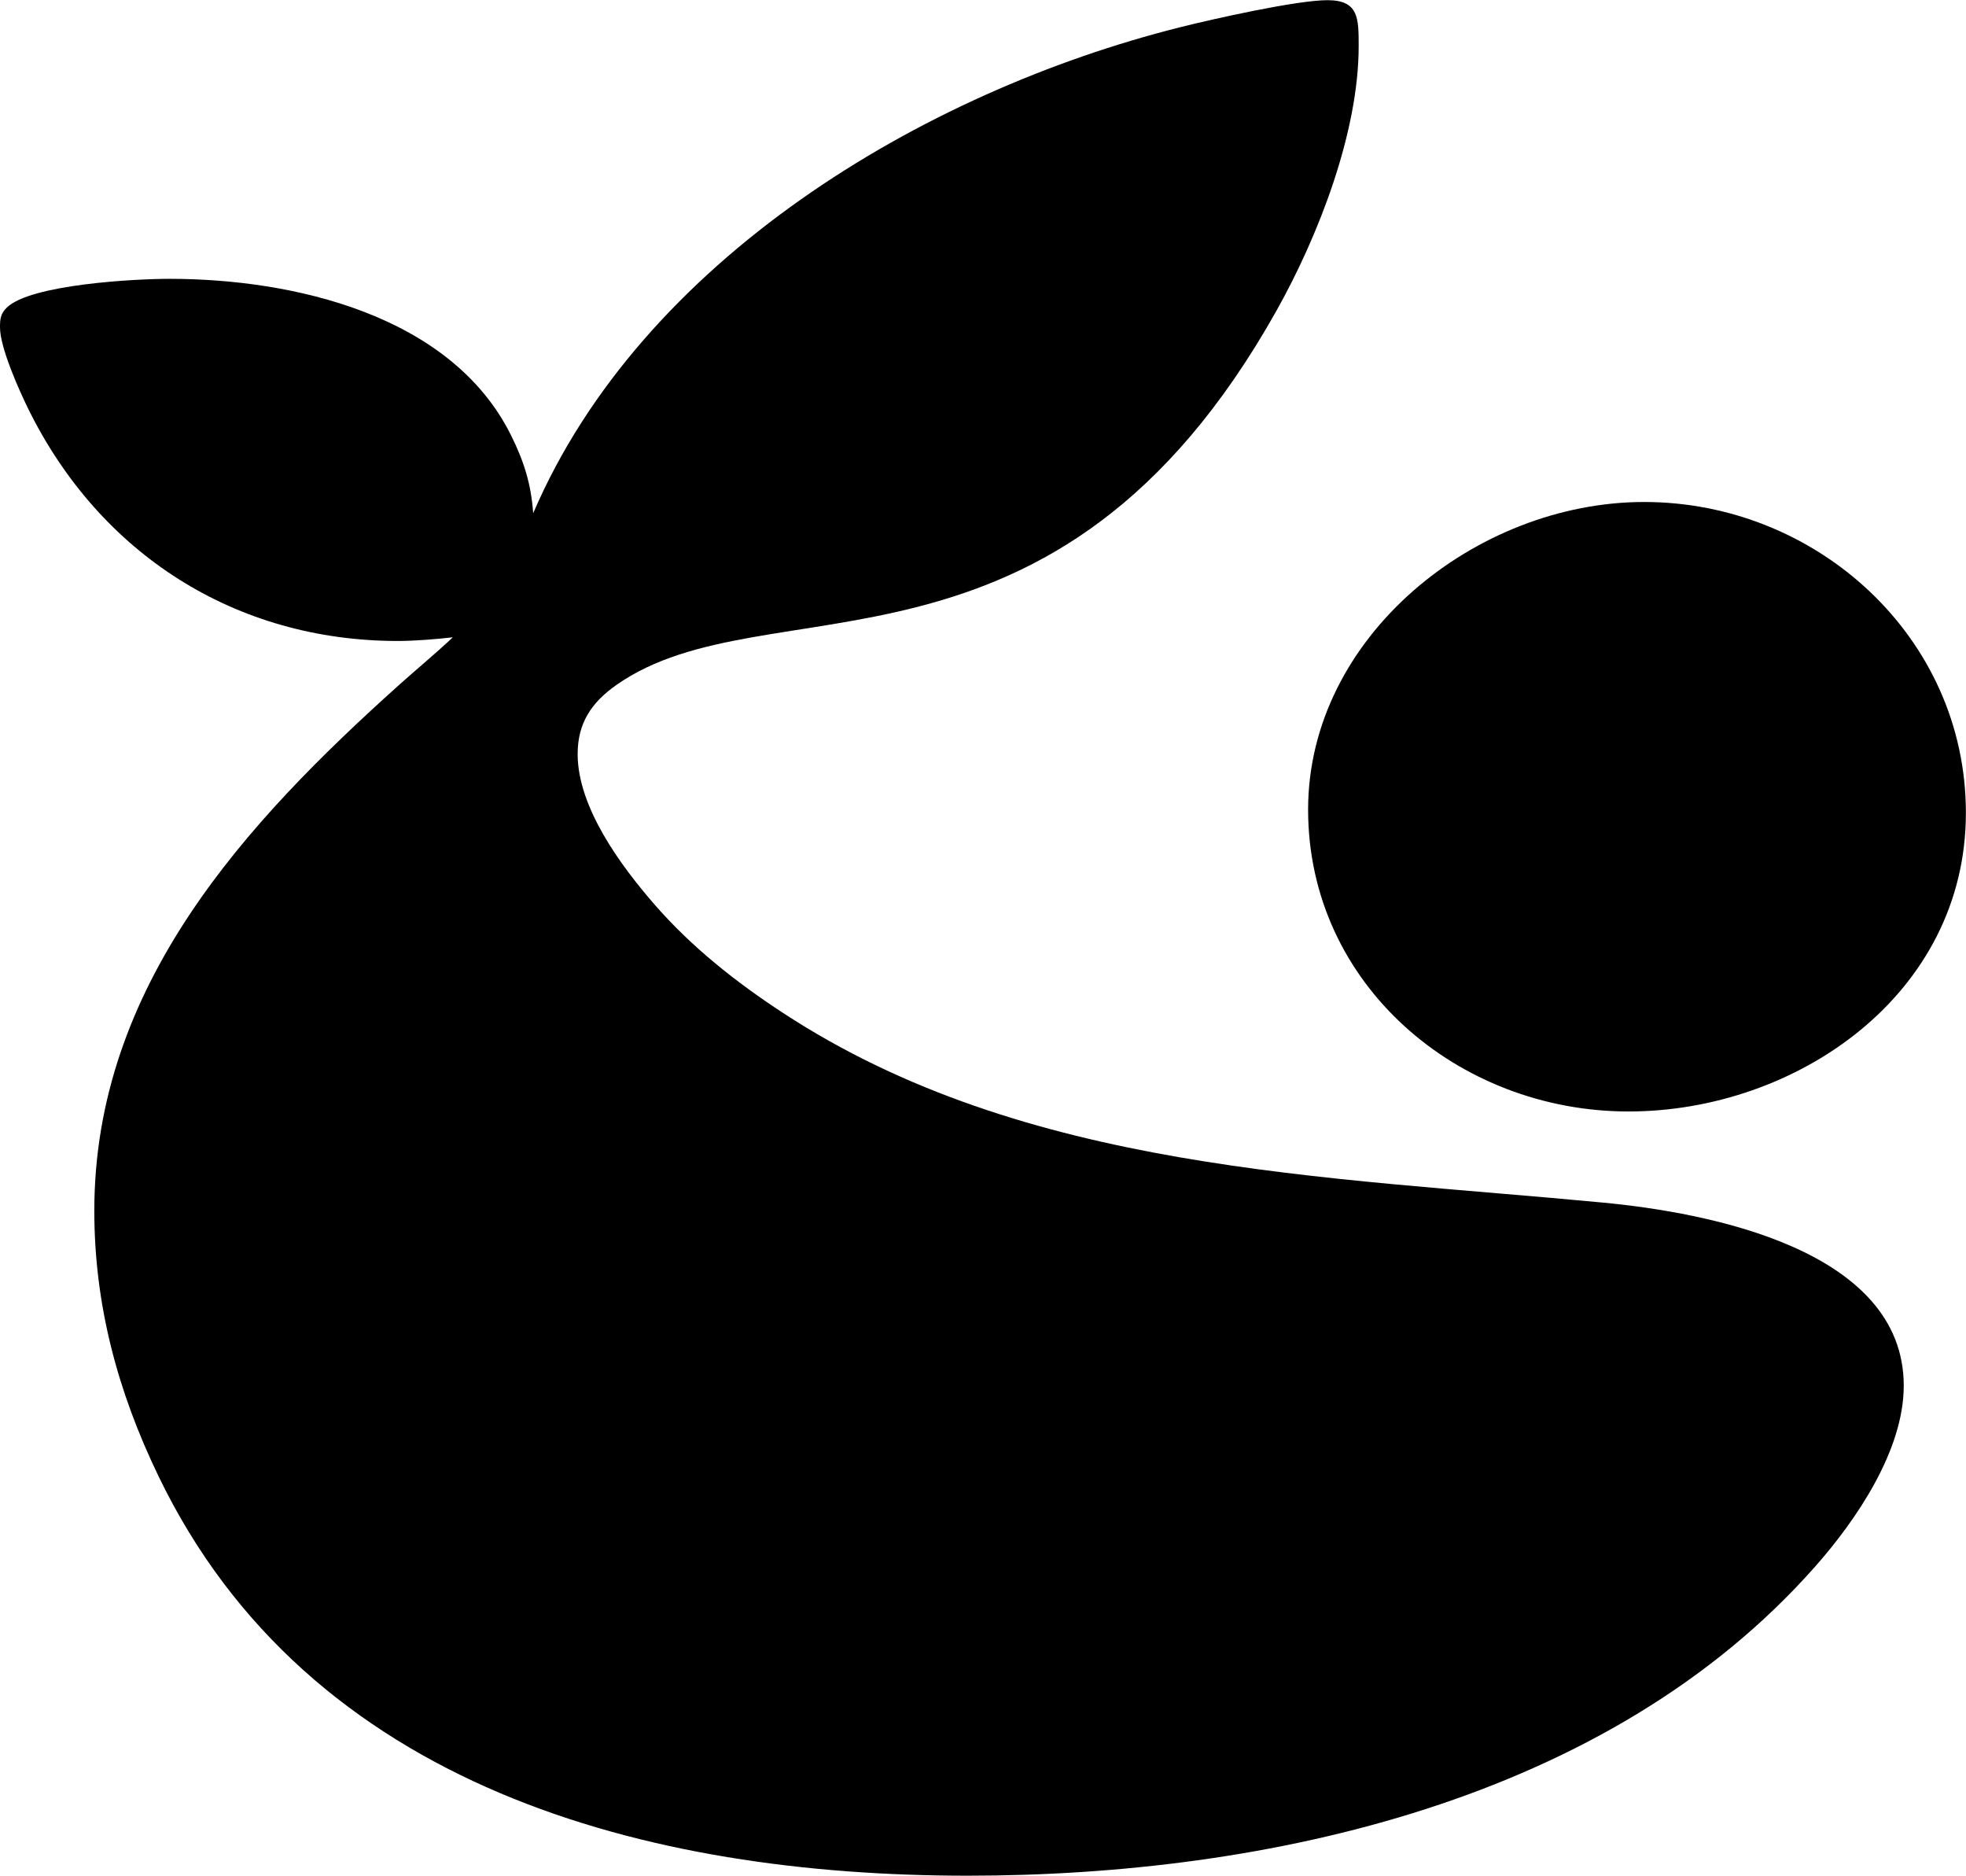
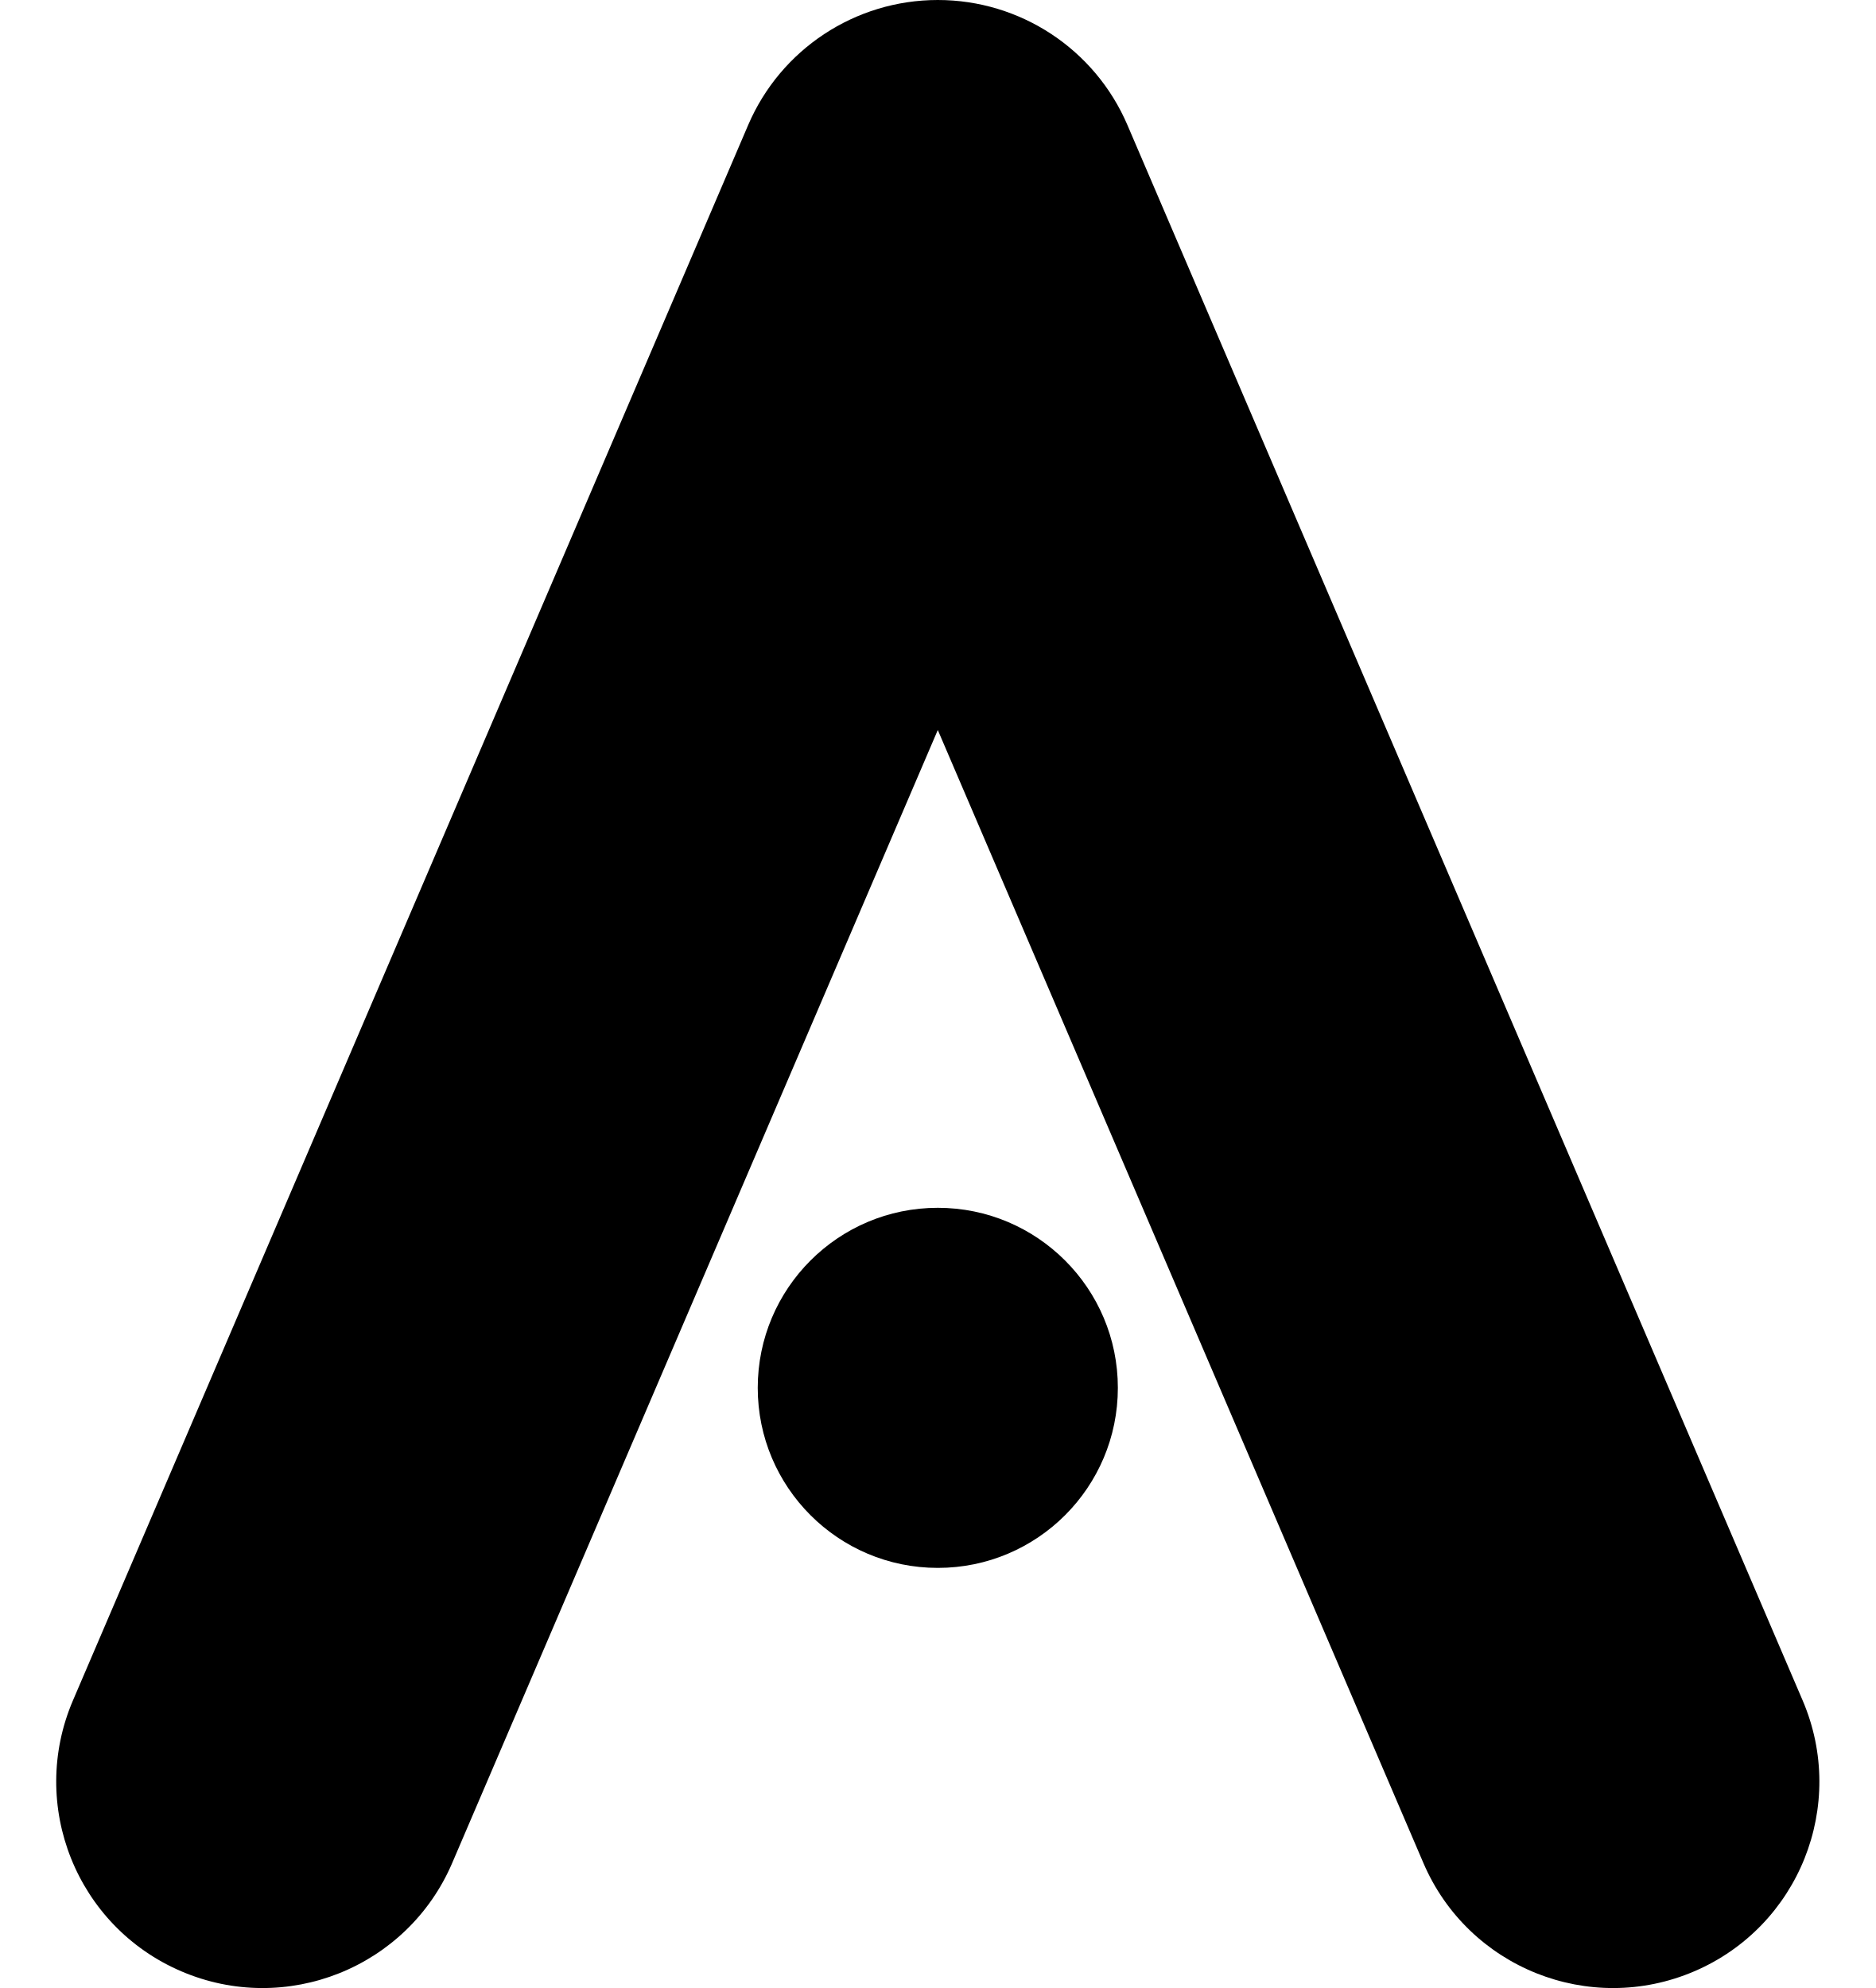
- <svg xmlns="http://www.w3.org/2000/svg" viewBox="26.75 28.01 54.51 52">
-   <path id="body" fill="currentColor" d="M41.533 42.237C44.542 35.225 52.318 30.559 59.471 28.765C60.371 28.538 62.707 28.015 63.555 28.015C64.422 28.015 64.421 28.514 64.421 29.29C64.421 31.68 63.303 34.553 62.143 36.621C55.998 47.579 48.019 44.056 43.838 46.999C43.15 47.483 42.766 48.054 42.766 48.912C42.766 50.39 43.965 52.011 44.897 53.082C45.928 54.267 47.16 55.238 48.469 56.094C55.176 60.483 63.472 60.609 71.206 61.347C74.082 61.621 79.534 62.636 79.534 66.422C79.534 68.215 78.222 70.141 77.075 71.438C71.344 77.92 61.895 80.004 53.58 80.004C44.713 80.004 35.314 77.576 31.142 68.924C30.012 66.582 29.365 64.181 29.365 61.571C29.365 55.356 33.535 50.83 37.86 46.956C38.345 46.522 38.831 46.123 39.305 45.676C38.855 45.728 38.235 45.778 37.786 45.778C33.274 45.778 29.511 43.364 27.53 39.337C27.273 38.812 26.75 37.645 26.75 37.084C26.75 36.858 26.762 36.709 26.938 36.537C27.598 35.893 30.489 35.739 31.449 35.739C34.863 35.739 39.247 36.73 40.913 40.064C41.275 40.789 41.476 41.422 41.533 42.237Z" />
-   <path id="bubble-layer" fill="currentColor" d="M72.336 41.925C77.122 41.925 81.257 45.674 81.257 50.54C81.257 55.583 76.554 58.82 71.902 58.82C67.179 58.82 63.019 55.302 63.019 50.453C63.019 45.66 67.675 41.925 72.336 41.925Z" />
+ <svg xmlns="http://www.w3.org/2000/svg" viewBox="29 26 50 53">
+   <path id="body" fill="currentColor" d="M30.945 71.333C36.945 57.333 42.945 43.333 48.945 29.333C49.811 27.311 51.8 26 54 26C56.2 26 58.189 27.311 59.055 29.333C65.055 43.333 71.055 57.333 77.055 71.333C78.252 74.125 76.959 77.359 74.167 78.555C71.375 79.752 68.141 78.459 66.945 75.667C62.63 65.598 58.315 55.53 54 45.462C49.685 55.53 45.37 65.598 41.055 75.667C39.859 78.459 36.625 79.752 33.833 78.555C31.041 77.359 29.748 74.125 30.945 71.333Z" />
+   <path id="bubble-layer" fill="currentColor" d="M58.8 63C58.8 65.651 56.651 67.8 54 67.8C51.349 67.8 49.2 65.651 49.2 63C49.2 60.349 51.349 58.2 54 58.2C56.651 58.2 58.8 60.349 58.8 63Z" />
</svg>
